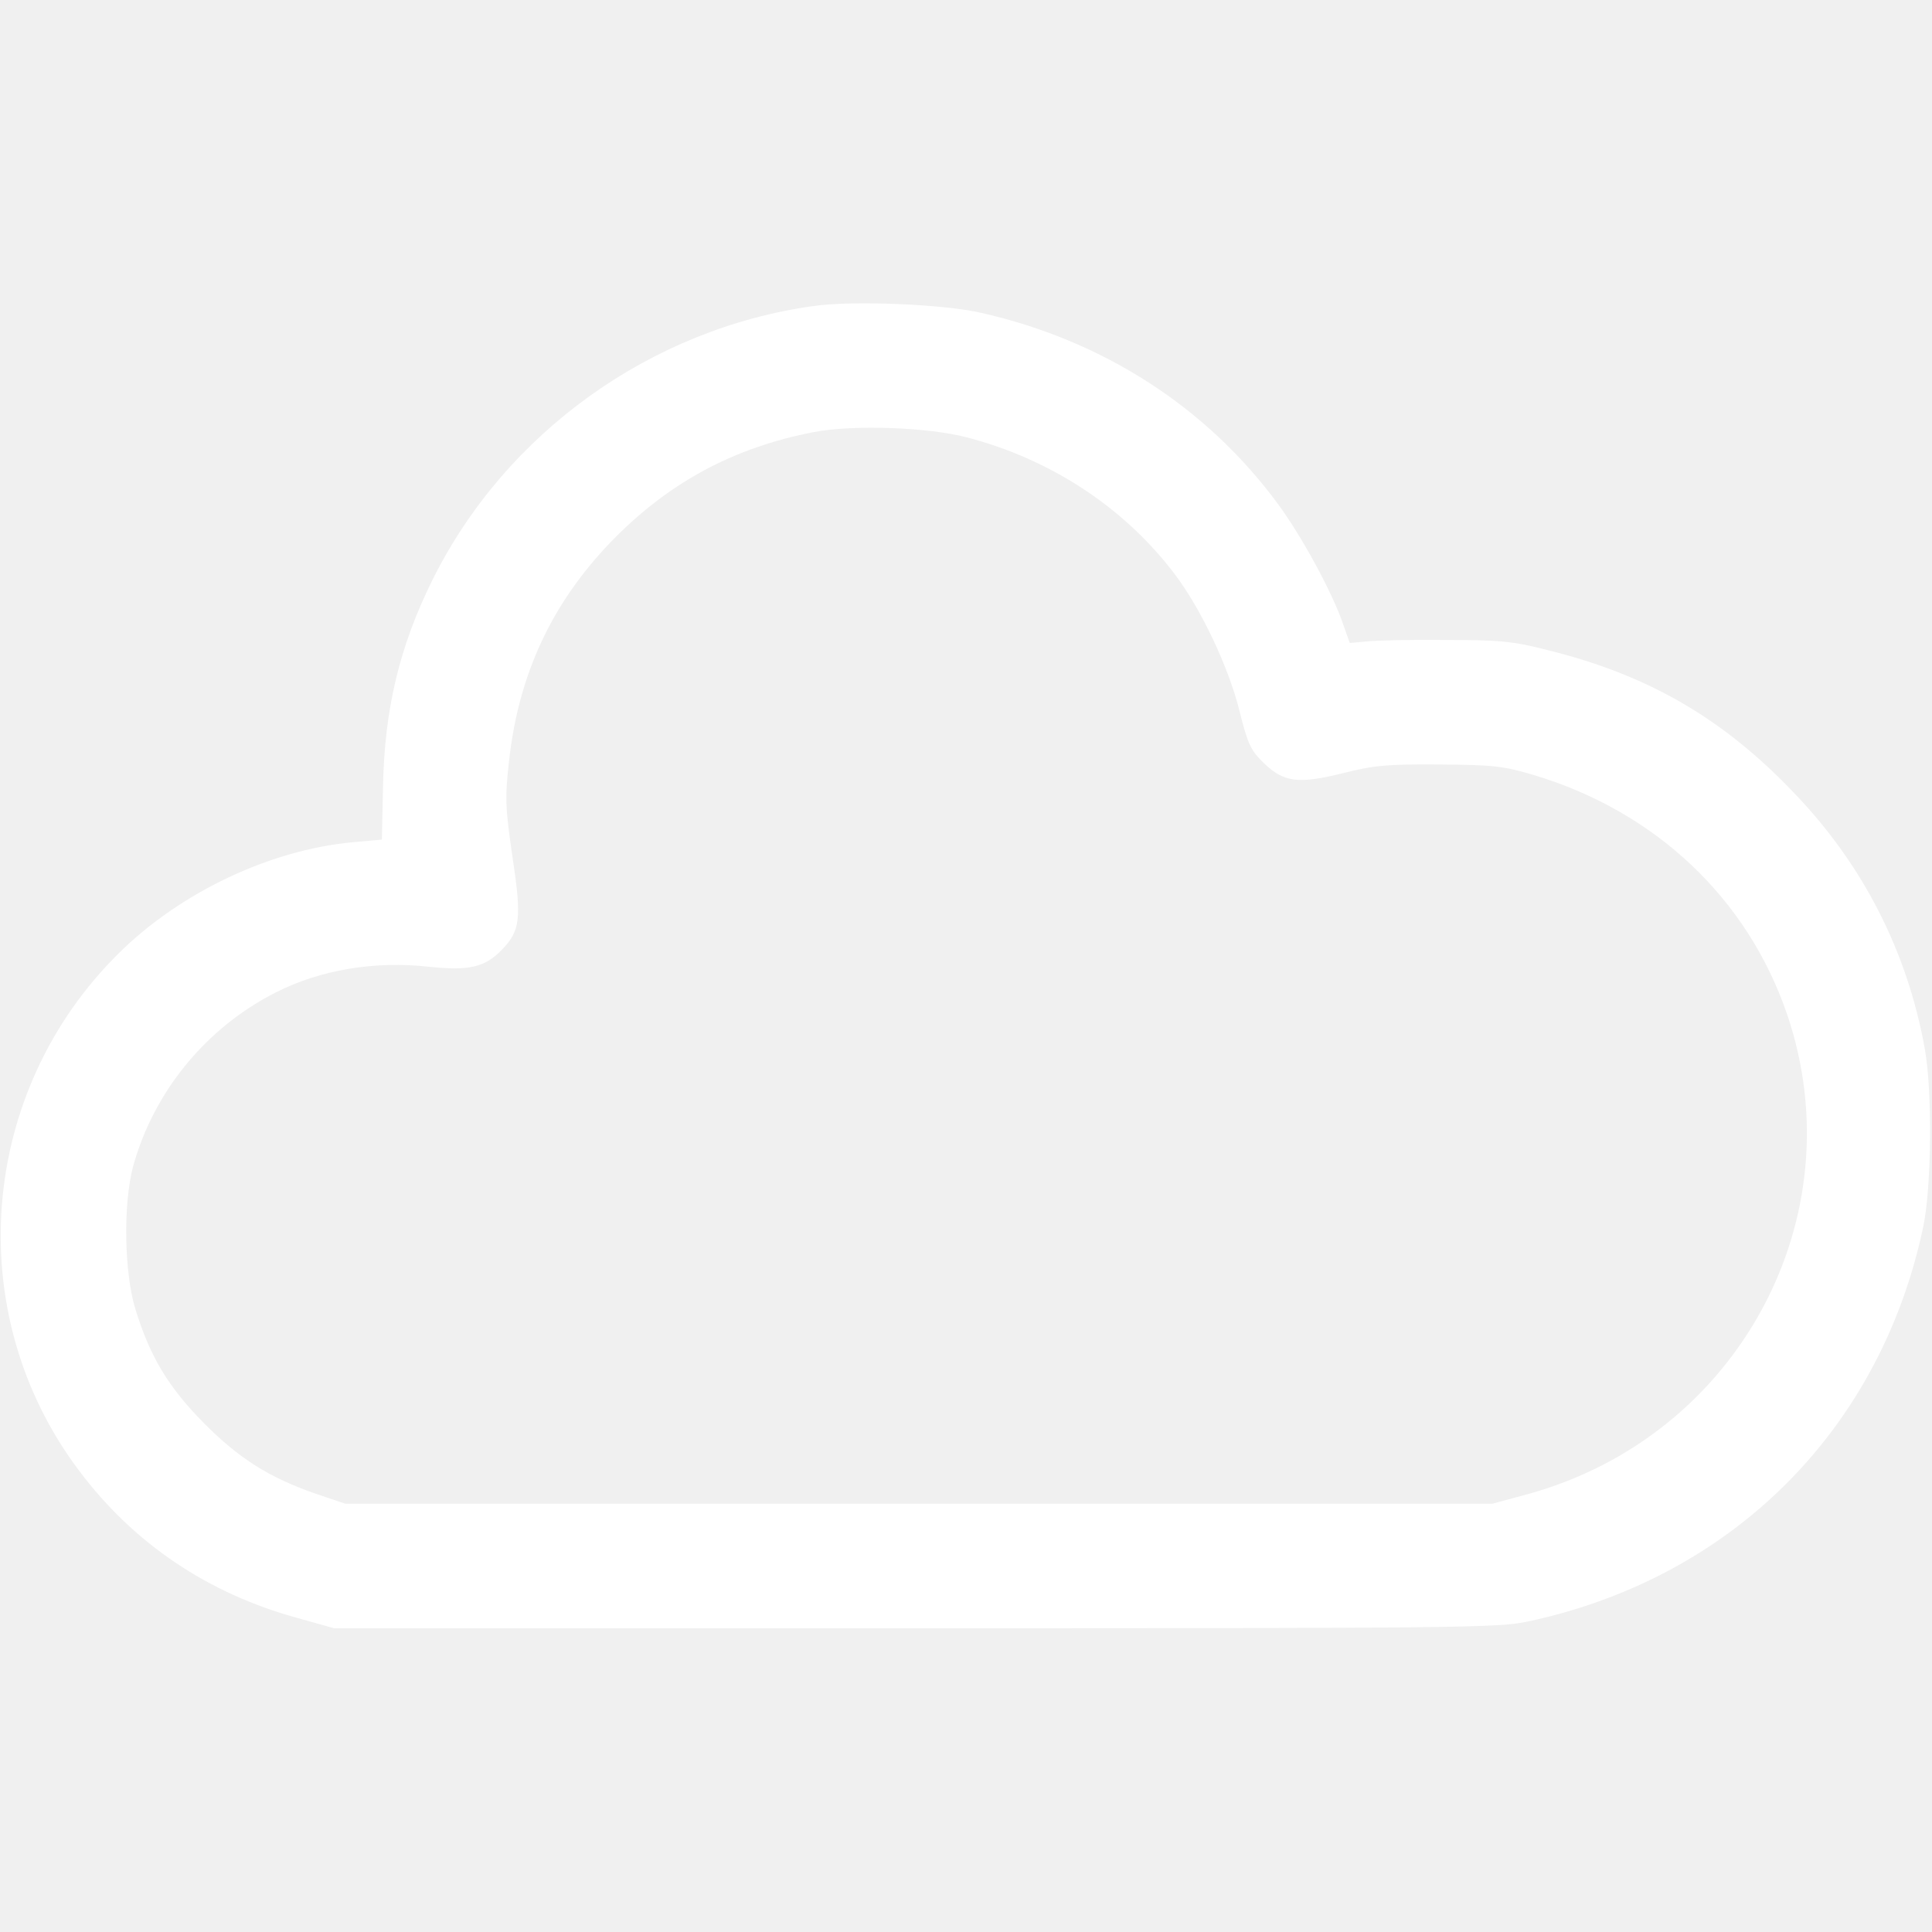
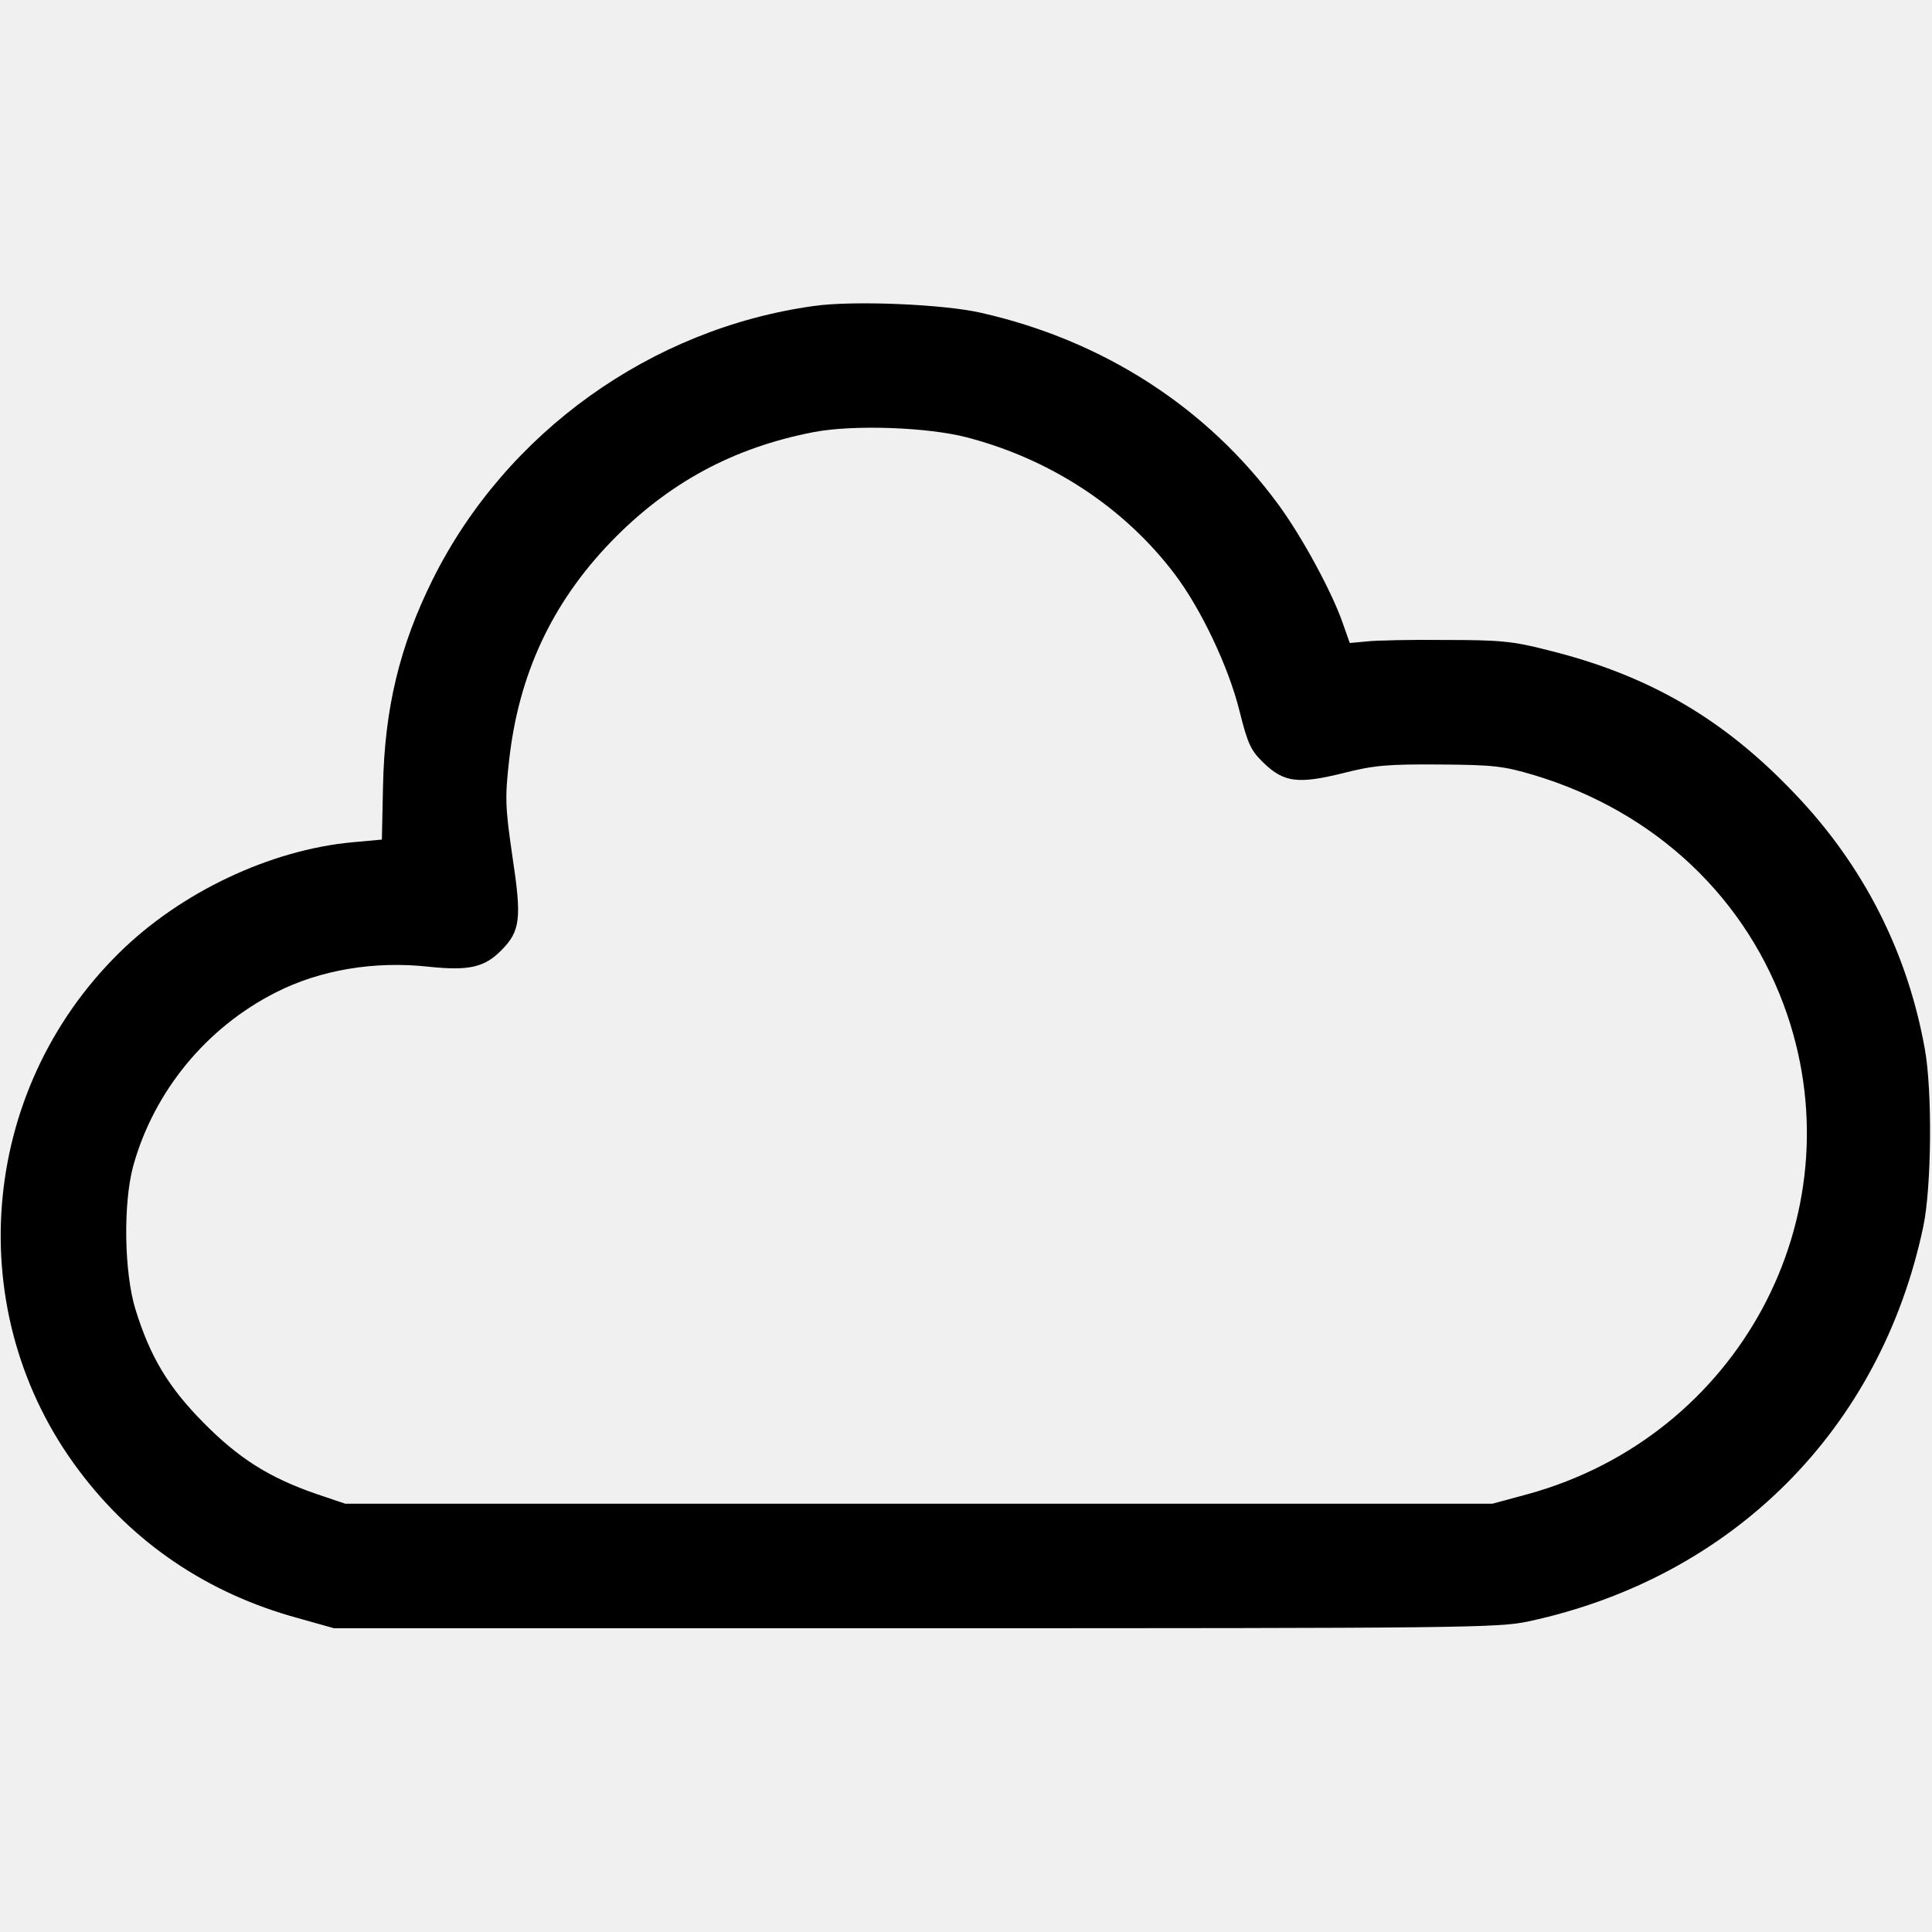
<svg xmlns="http://www.w3.org/2000/svg" version="1.0" width="512pt" height="512pt" viewBox="0 0 512 512" preserveAspectRatio="xMidYMid meet">
-   <g transform="translate(0,512) scale(0.1,-0.1)" fill="#ffffff" stroke="none">
+   <g transform="translate(0,512) scale(0.1,-0.1)" fill="#000000" stroke="none">
    <path d="M2156 4309 c-431 -60 -815 -335 -1009 -724 -88 -177 -128 -343 -132 -550 l-3 -140 -77 -7 c-219 -20 -457 -133 -619 -293 -374 -368 -420 -957 -106 -1373 144 -192 341 -325 579 -390 l96 -27 1540 0 c1450 0 1545 1 1625 18 541 116 934 509 1047 1047 22 105 24 360 4 470 -46 257 -163 487 -345 677 -188 198 -387 314 -654 380 -93 24 -128 27 -272 27 -91 1 -185 -1 -209 -4 l-44 -4 -18 51 c-28 82 -108 230 -172 317 -189 257 -464 434 -787 507 -100 23 -340 33 -444 18z m406 -348 c223 -58 417 -186 550 -361 70 -92 144 -247 173 -365 22 -88 30 -104 64 -137 54 -52 92 -56 210 -27 82 21 119 24 256 23 143 -1 169 -4 250 -28 323 -97 566 -327 671 -634 183 -538 -129 -1117 -685 -1271 l-96 -26 -1520 0 -1520 0 -77 26 c-124 43 -204 93 -298 188 -94 95 -142 175 -181 301 -30 97 -33 280 -6 380 55 198 194 367 378 460 118 60 262 84 406 68 105 -11 147 -2 192 44 50 51 54 83 29 248 -19 130 -20 156 -9 253 25 229 113 418 270 581 152 157 325 250 538 291 105 20 301 13 405 -14z" />
  </g>
</svg>
